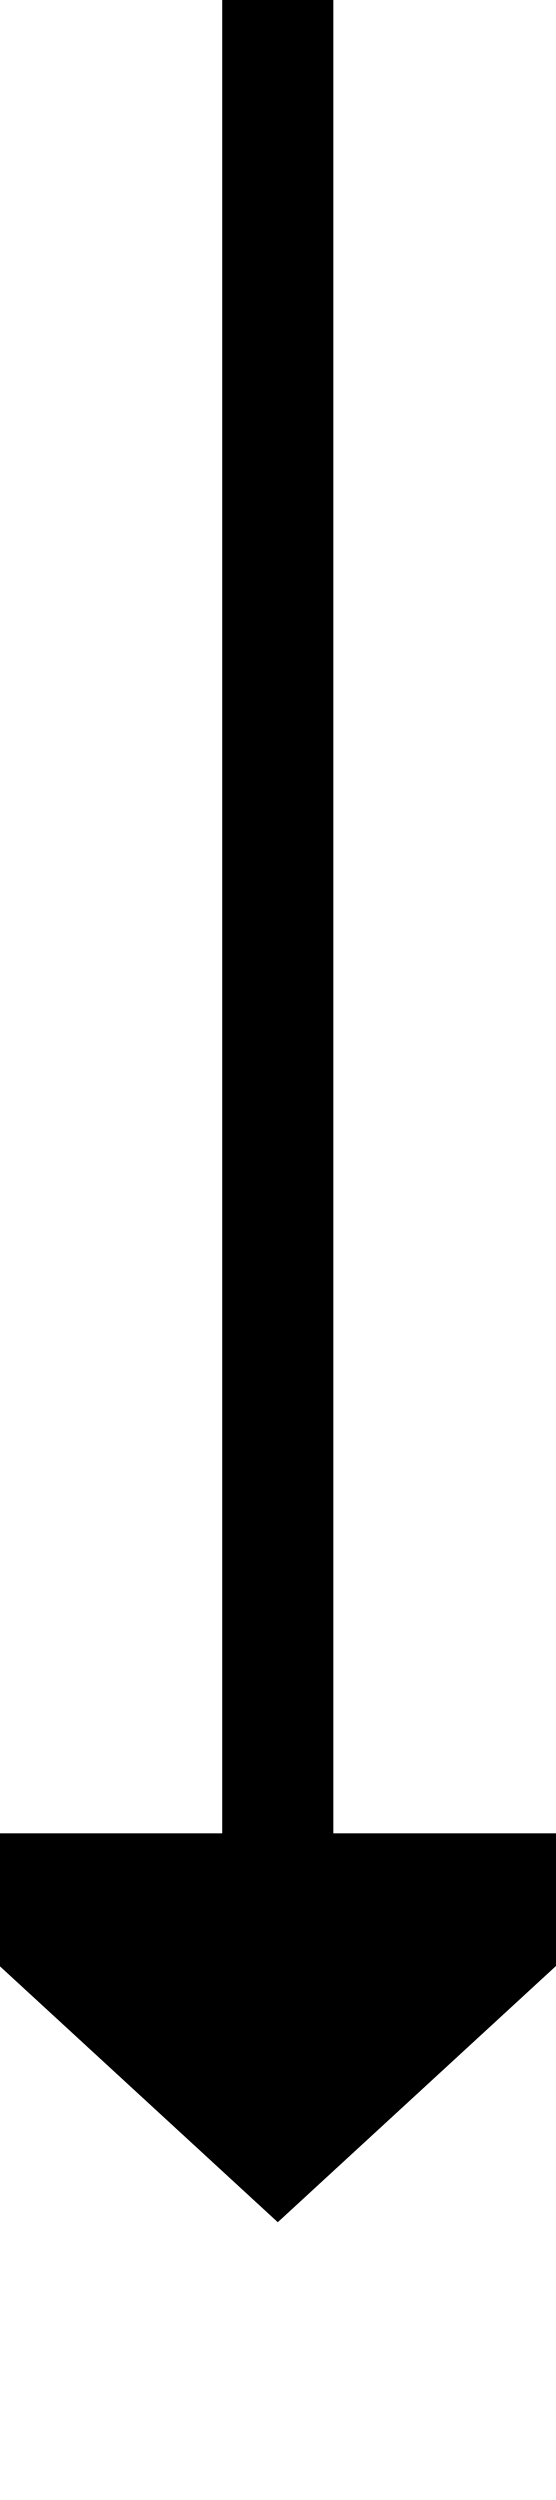
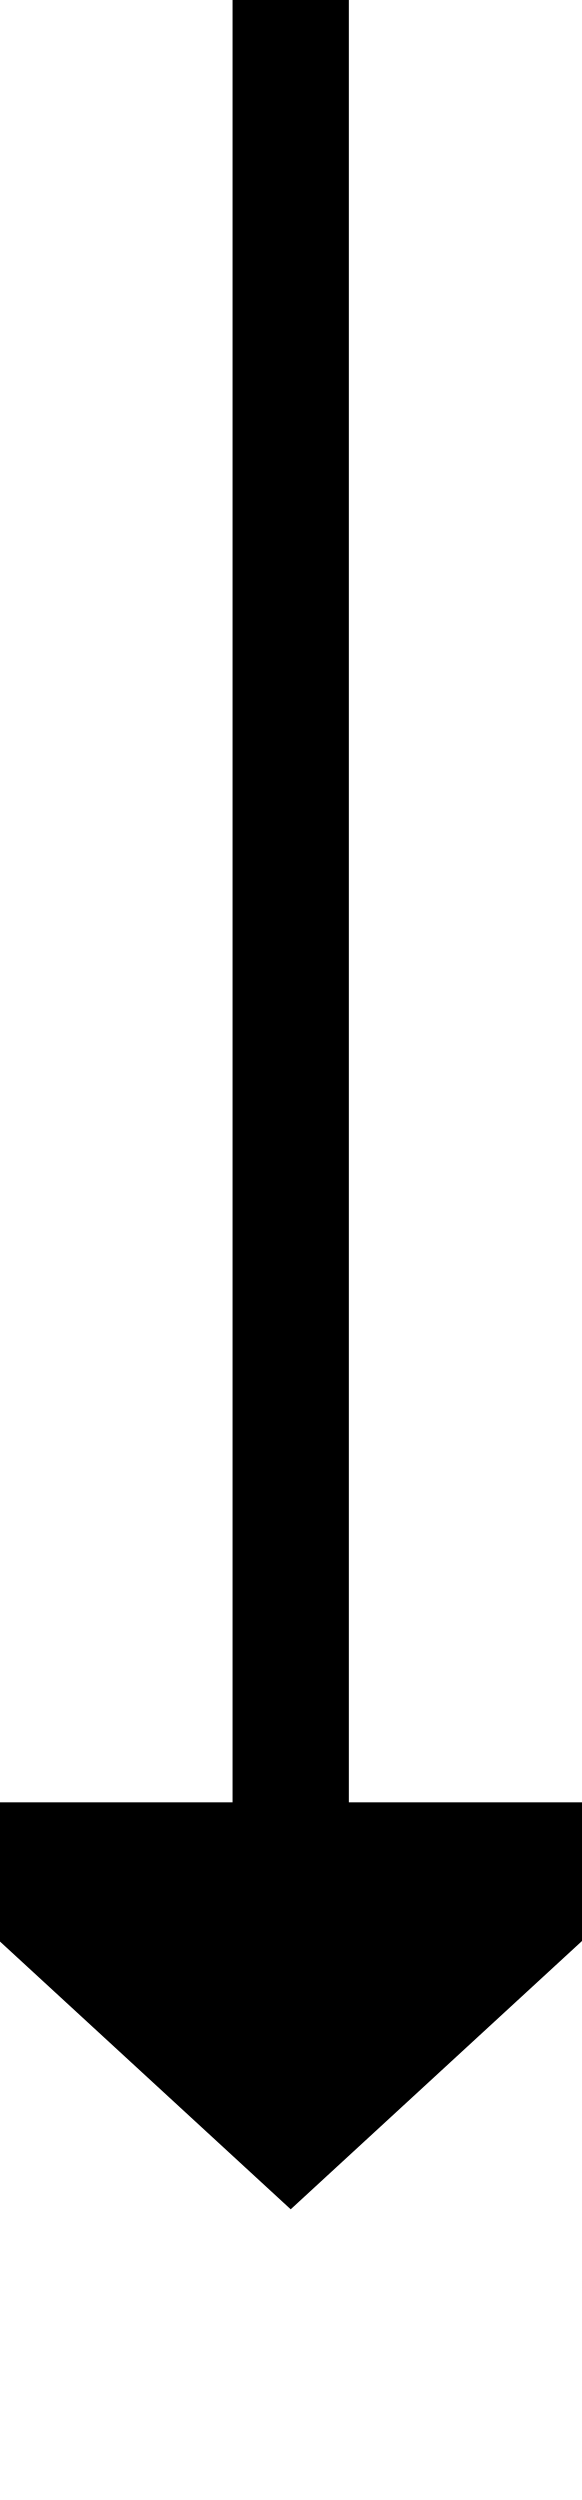
- <svg xmlns="http://www.w3.org/2000/svg" version="1.1" width="10px" height="45px" preserveAspectRatio="xMidYMin meet" viewBox="1118 273  8 45">
-   <path d="M 1122 273  L 1122 307  " stroke-width="2" stroke="#000000" fill="none" />
-   <path d="M 1114.4 306  L 1122 313  L 1129.6 306  L 1114.4 306  Z " fill-rule="nonzero" fill="#000000" stroke="none" />
+ <svg xmlns="http://www.w3.org/2000/svg" version="1.1" width="10px" height="43px" preserveAspectRatio="xMidYMin meet" viewBox="1514 119  8 43">
+   <path d="M 1518 119  L 1518 151  " stroke-width="2" stroke="#000000" fill="none" />
+   <path d="M 1510.4 150  L 1518 157  L 1525.6 150  L 1510.4 150  Z " fill-rule="nonzero" fill="#000000" stroke="none" />
</svg>
